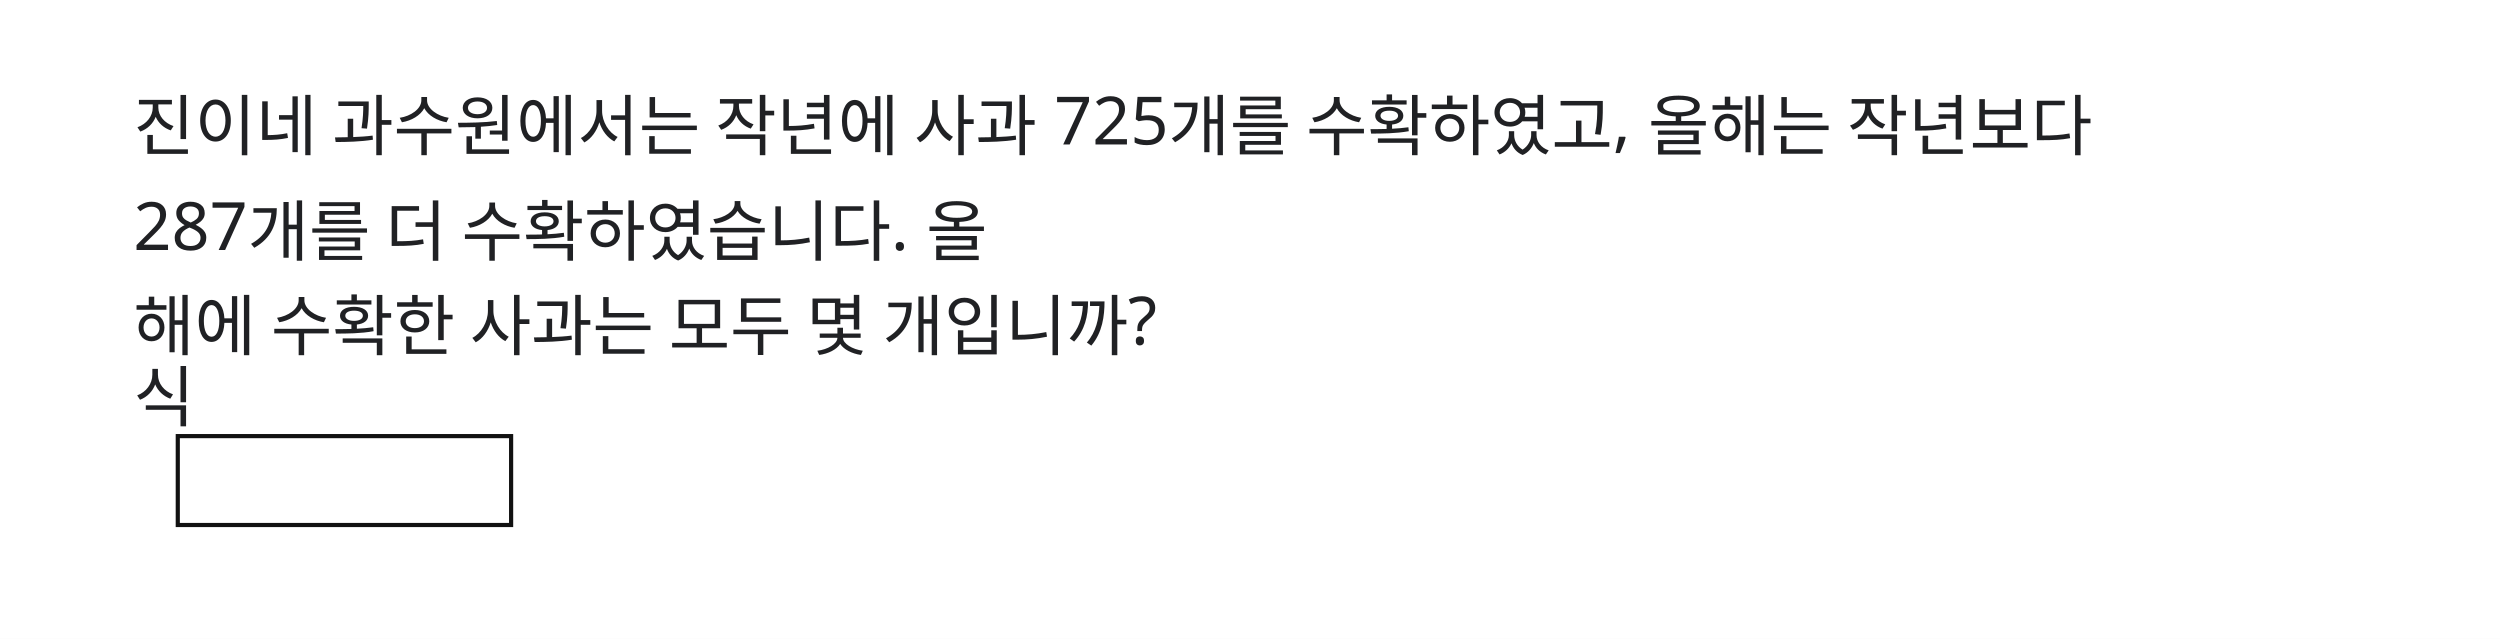
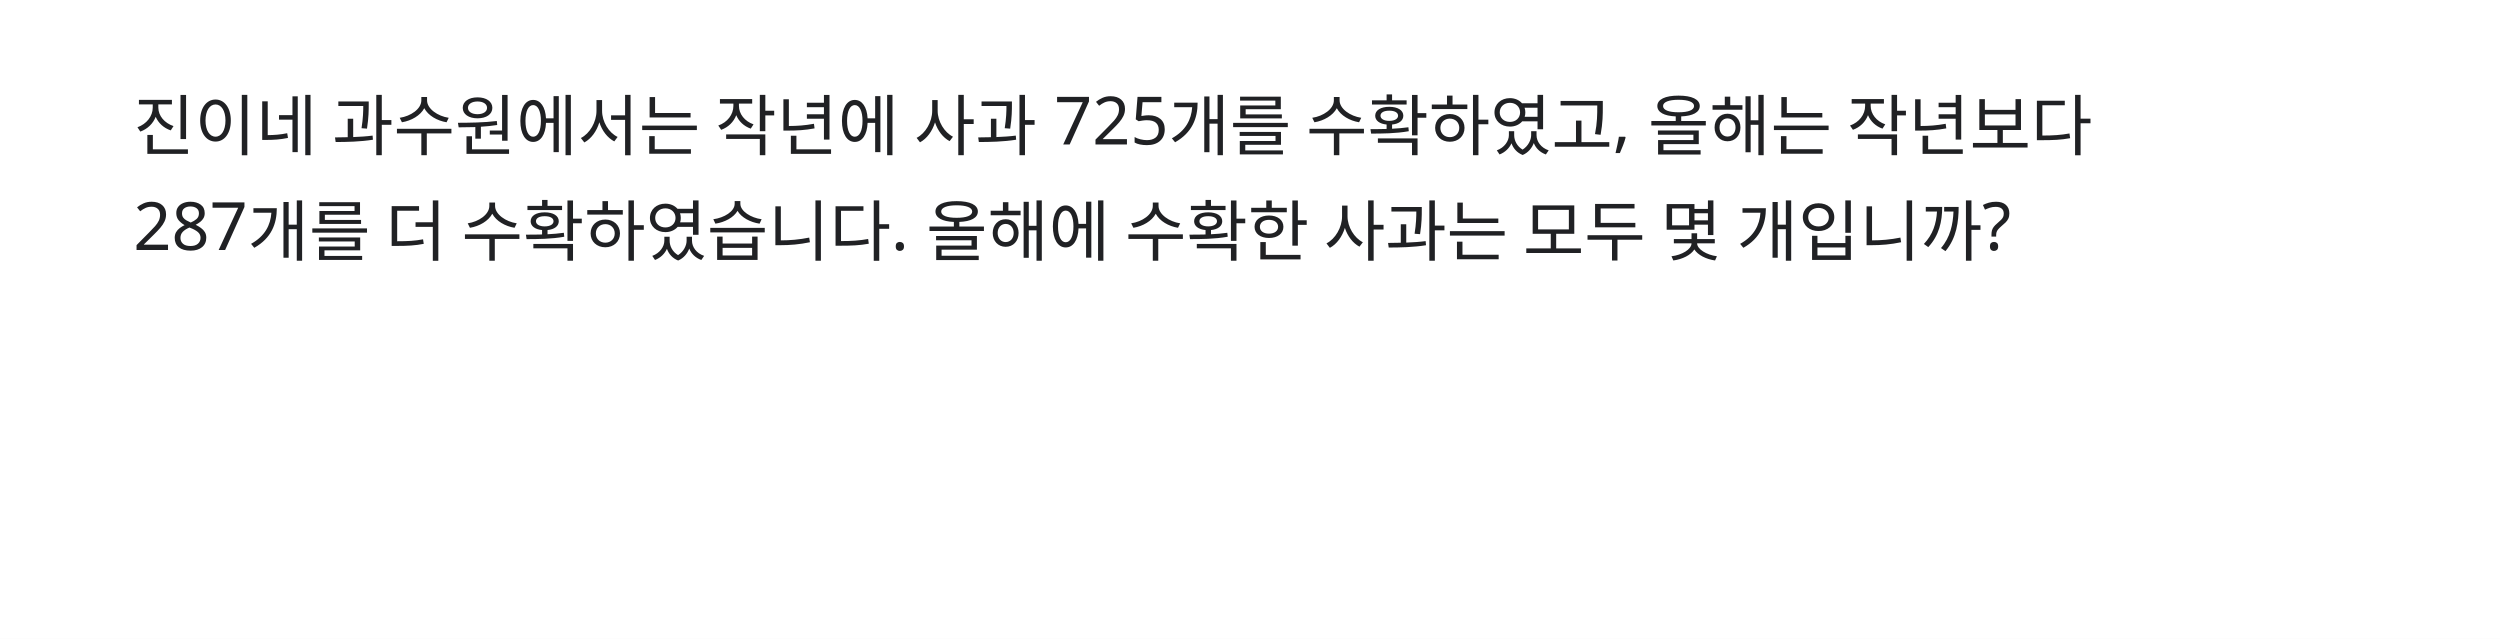
<svg xmlns="http://www.w3.org/2000/svg" width="900" height="230" viewBox="0 0 900 230">
  <rect x="0" y="0" width="900" height="230" fill="#FFFFFF" />
-   <rect id="slot.answer.blank" x="64" y="157" width="120" height="32" fill="#ffffff" stroke="#111111" stroke-width="1.5" />
-   <text id="slot.question.text" x="48" y="54" fill="#202124" font-family="Noto Sans KR" font-size="24" max_width="804" data-slot-kind="text_box" data-box-x="48" data-box-y="30" data-box-width="804" data-box-height="76" data-line-height="1.5" text-anchor="start" data-raw-text="진이네 과수원에서는 작년에 사과 725개를 수확하였고, 올해는 작년보다 287개를 더 수확하였습니다. 올 해에 수확한 사과는 모두 몇 개입니까?">
+   <text id="slot.question.text" x="48" y="54" fill="#202124" font-family="Noto Sans KR" font-size="24" max_width="804" data-slot-kind="text_box" data-box-x="48" data-box-y="30" data-box-width="804" data-box-height="80" data-line-height="1.5" text-anchor="start" data-raw-text="진이네 과수원에서는 작년에 사과 725개를 수확하였고, 올해는 작년보다 287개를 더 수확하였습니다. 올해에 수확한 사과는 모두 몇 개입니까?">
    <tspan x="48" y="54">진이네 과수원에서는 작년에 사과 725개를 수확하였고, 올해는 작년보다</tspan>
-     <tspan x="48" y="90">287개를 더 수확하였습니다. 올</tspan>
-     <tspan x="48" y="126">해에 수확한 사과는 모두 몇 개입니까?</tspan>
+     <tspan x="48" y="90">287개를 더 수확하였습니다. 올해에 수확한 사과는 모두 몇 개입니까?</tspan>
  </text>
-   <text id="slot.expression.text" x="48" y="151.6" fill="#202124" font-family="Noto Sans KR" font-size="24" max_width="804" data-slot-kind="text_box" data-box-x="48" data-box-y="125" data-box-width="804" data-box-height="34" text-anchor="start">식</text>
</svg>
